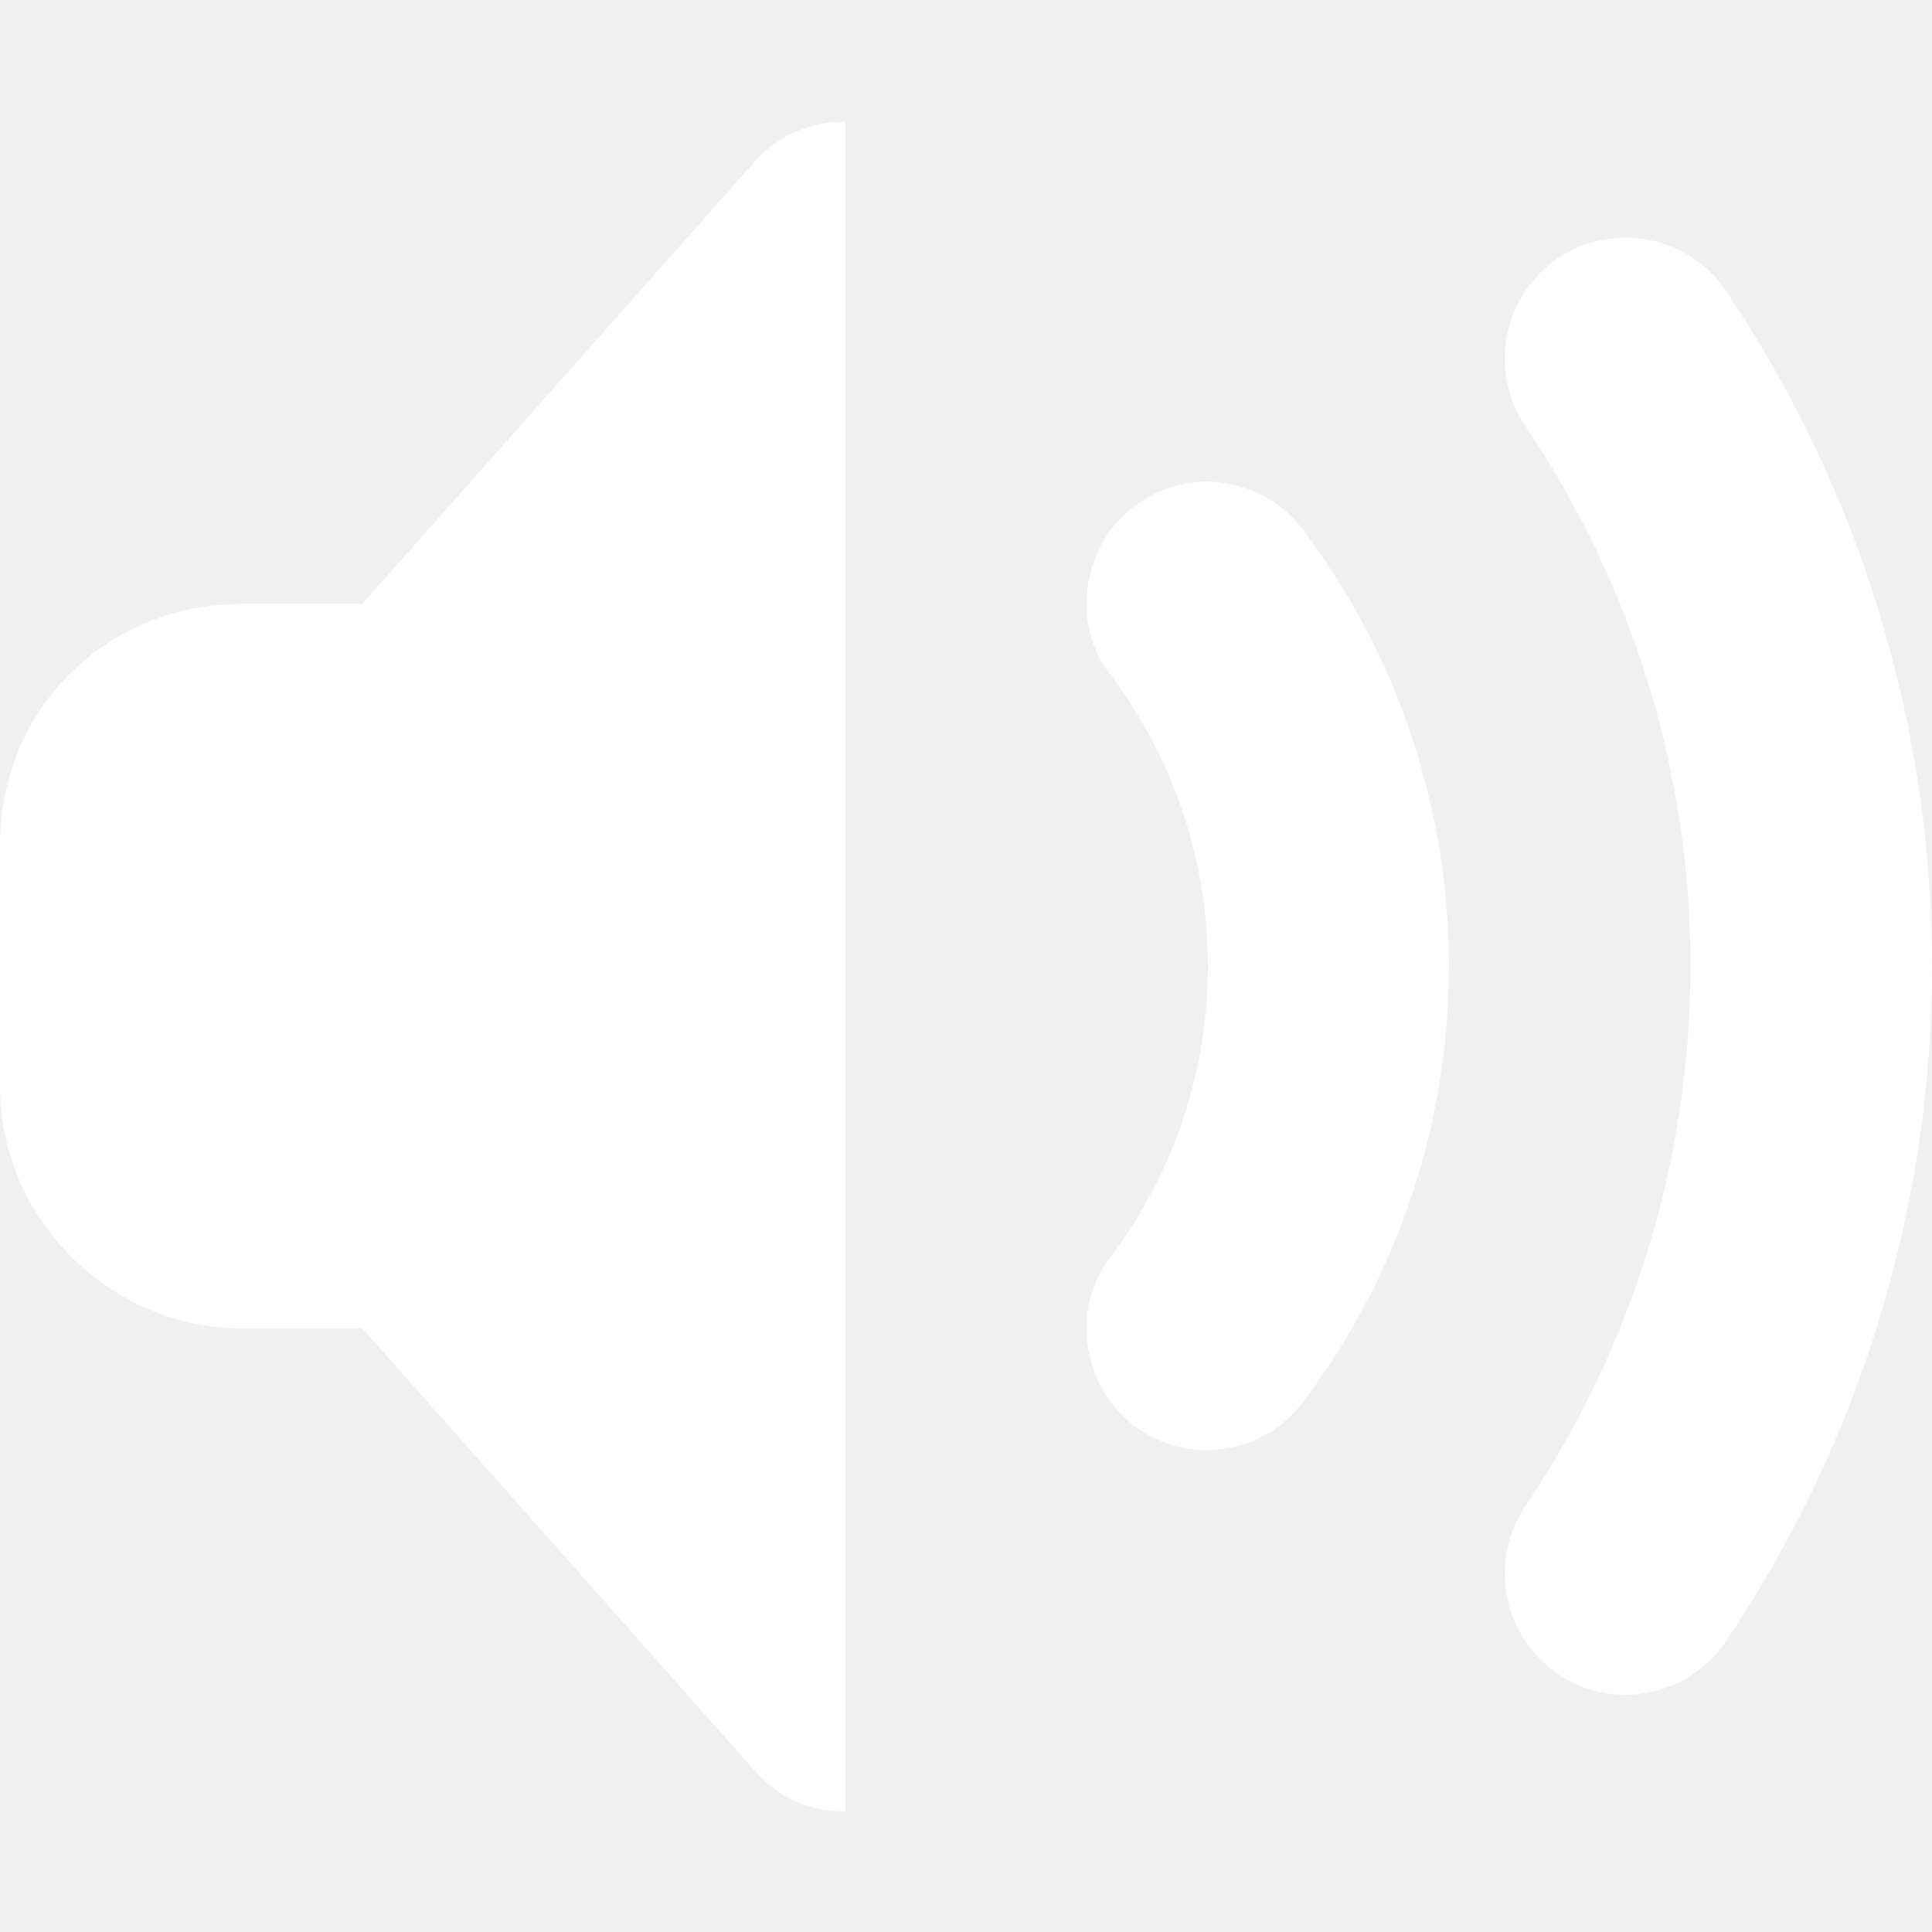
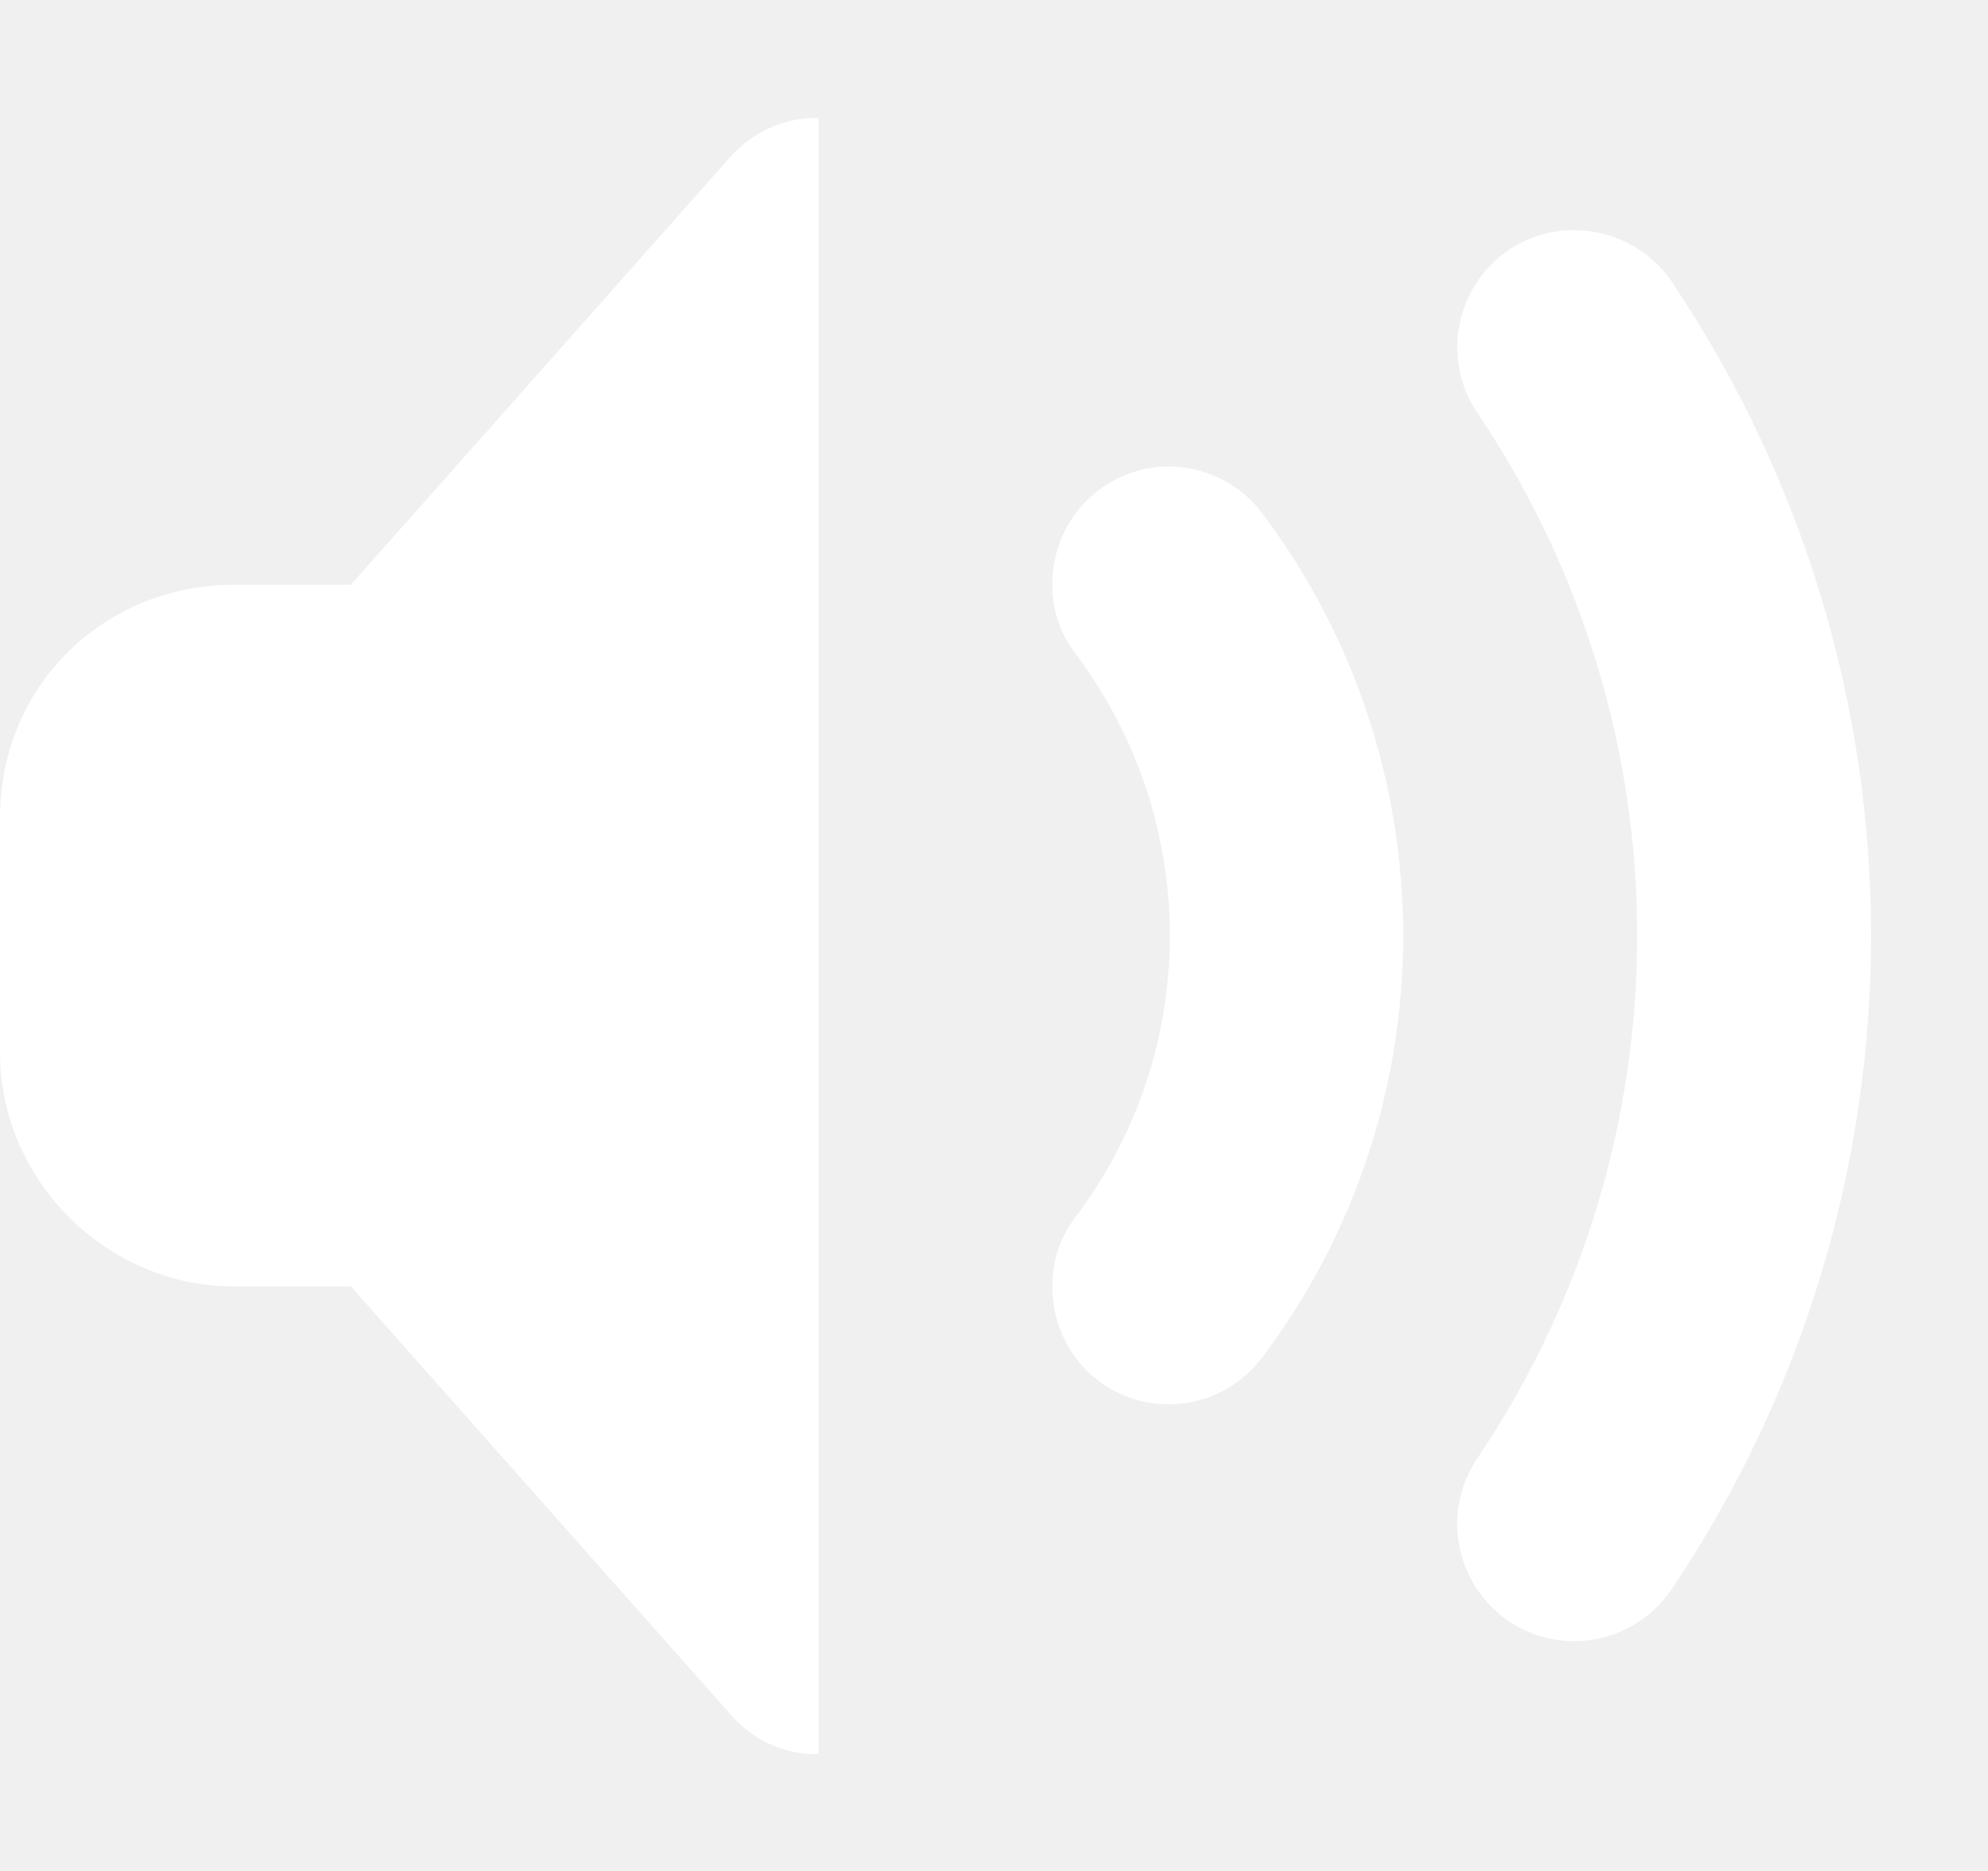
- <svg xmlns="http://www.w3.org/2000/svg" height="16px" viewBox="0 0 16 16" width="16px">
+ <svg xmlns="http://www.w3.org/2000/svg" height="16px" viewBox="0 0 17 16" width="17px">
  <path d="m 7 1.008 c -0.297 -0.004 -0.578 0.125 -0.77 0.352 l -3.23 3.641 h -1 c -1.094 0 -2 0.844 -2 2 v 2 c 0 1.09 0.91 2 2 2 h 1 l 3.23 3.641 c 0.211 0.254 0.492 0.363 0.77 0.359 z m 6.461 0.961 c -0.191 -0.004 -0.387 0.055 -0.559 0.168 c -0.457 0.312 -0.578 0.934 -0.27 1.391 c 1.824 2.707 1.824 6.238 0 8.945 c -0.309 0.457 -0.188 1.078 0.27 1.391 c 0.457 0.309 1.078 0.188 1.391 -0.27 c 1.137 -1.691 1.707 -3.641 1.707 -5.594 s -0.57 -3.902 -1.707 -5.594 c -0.195 -0.285 -0.512 -0.438 -0.832 -0.438 z m -3.422 2.02 c -0.223 -0.008 -0.453 0.059 -0.645 0.203 c -0.262 0.199 -0.395 0.5 -0.395 0.805 v 0.059 c 0.012 0.191 0.074 0.375 0.199 0.535 c 1.074 1.43 1.074 3.391 0 4.816 c -0.125 0.164 -0.188 0.348 -0.199 0.535 v 0.062 c 0 0.305 0.133 0.605 0.395 0.805 c 0.441 0.332 1.066 0.242 1.398 -0.199 c 0.805 -1.066 1.207 -2.336 1.207 -3.609 s -0.402 -2.543 -1.207 -3.613 c -0.184 -0.246 -0.465 -0.383 -0.754 -0.398 z m 0 0" fill="#ffffff" />
</svg>
